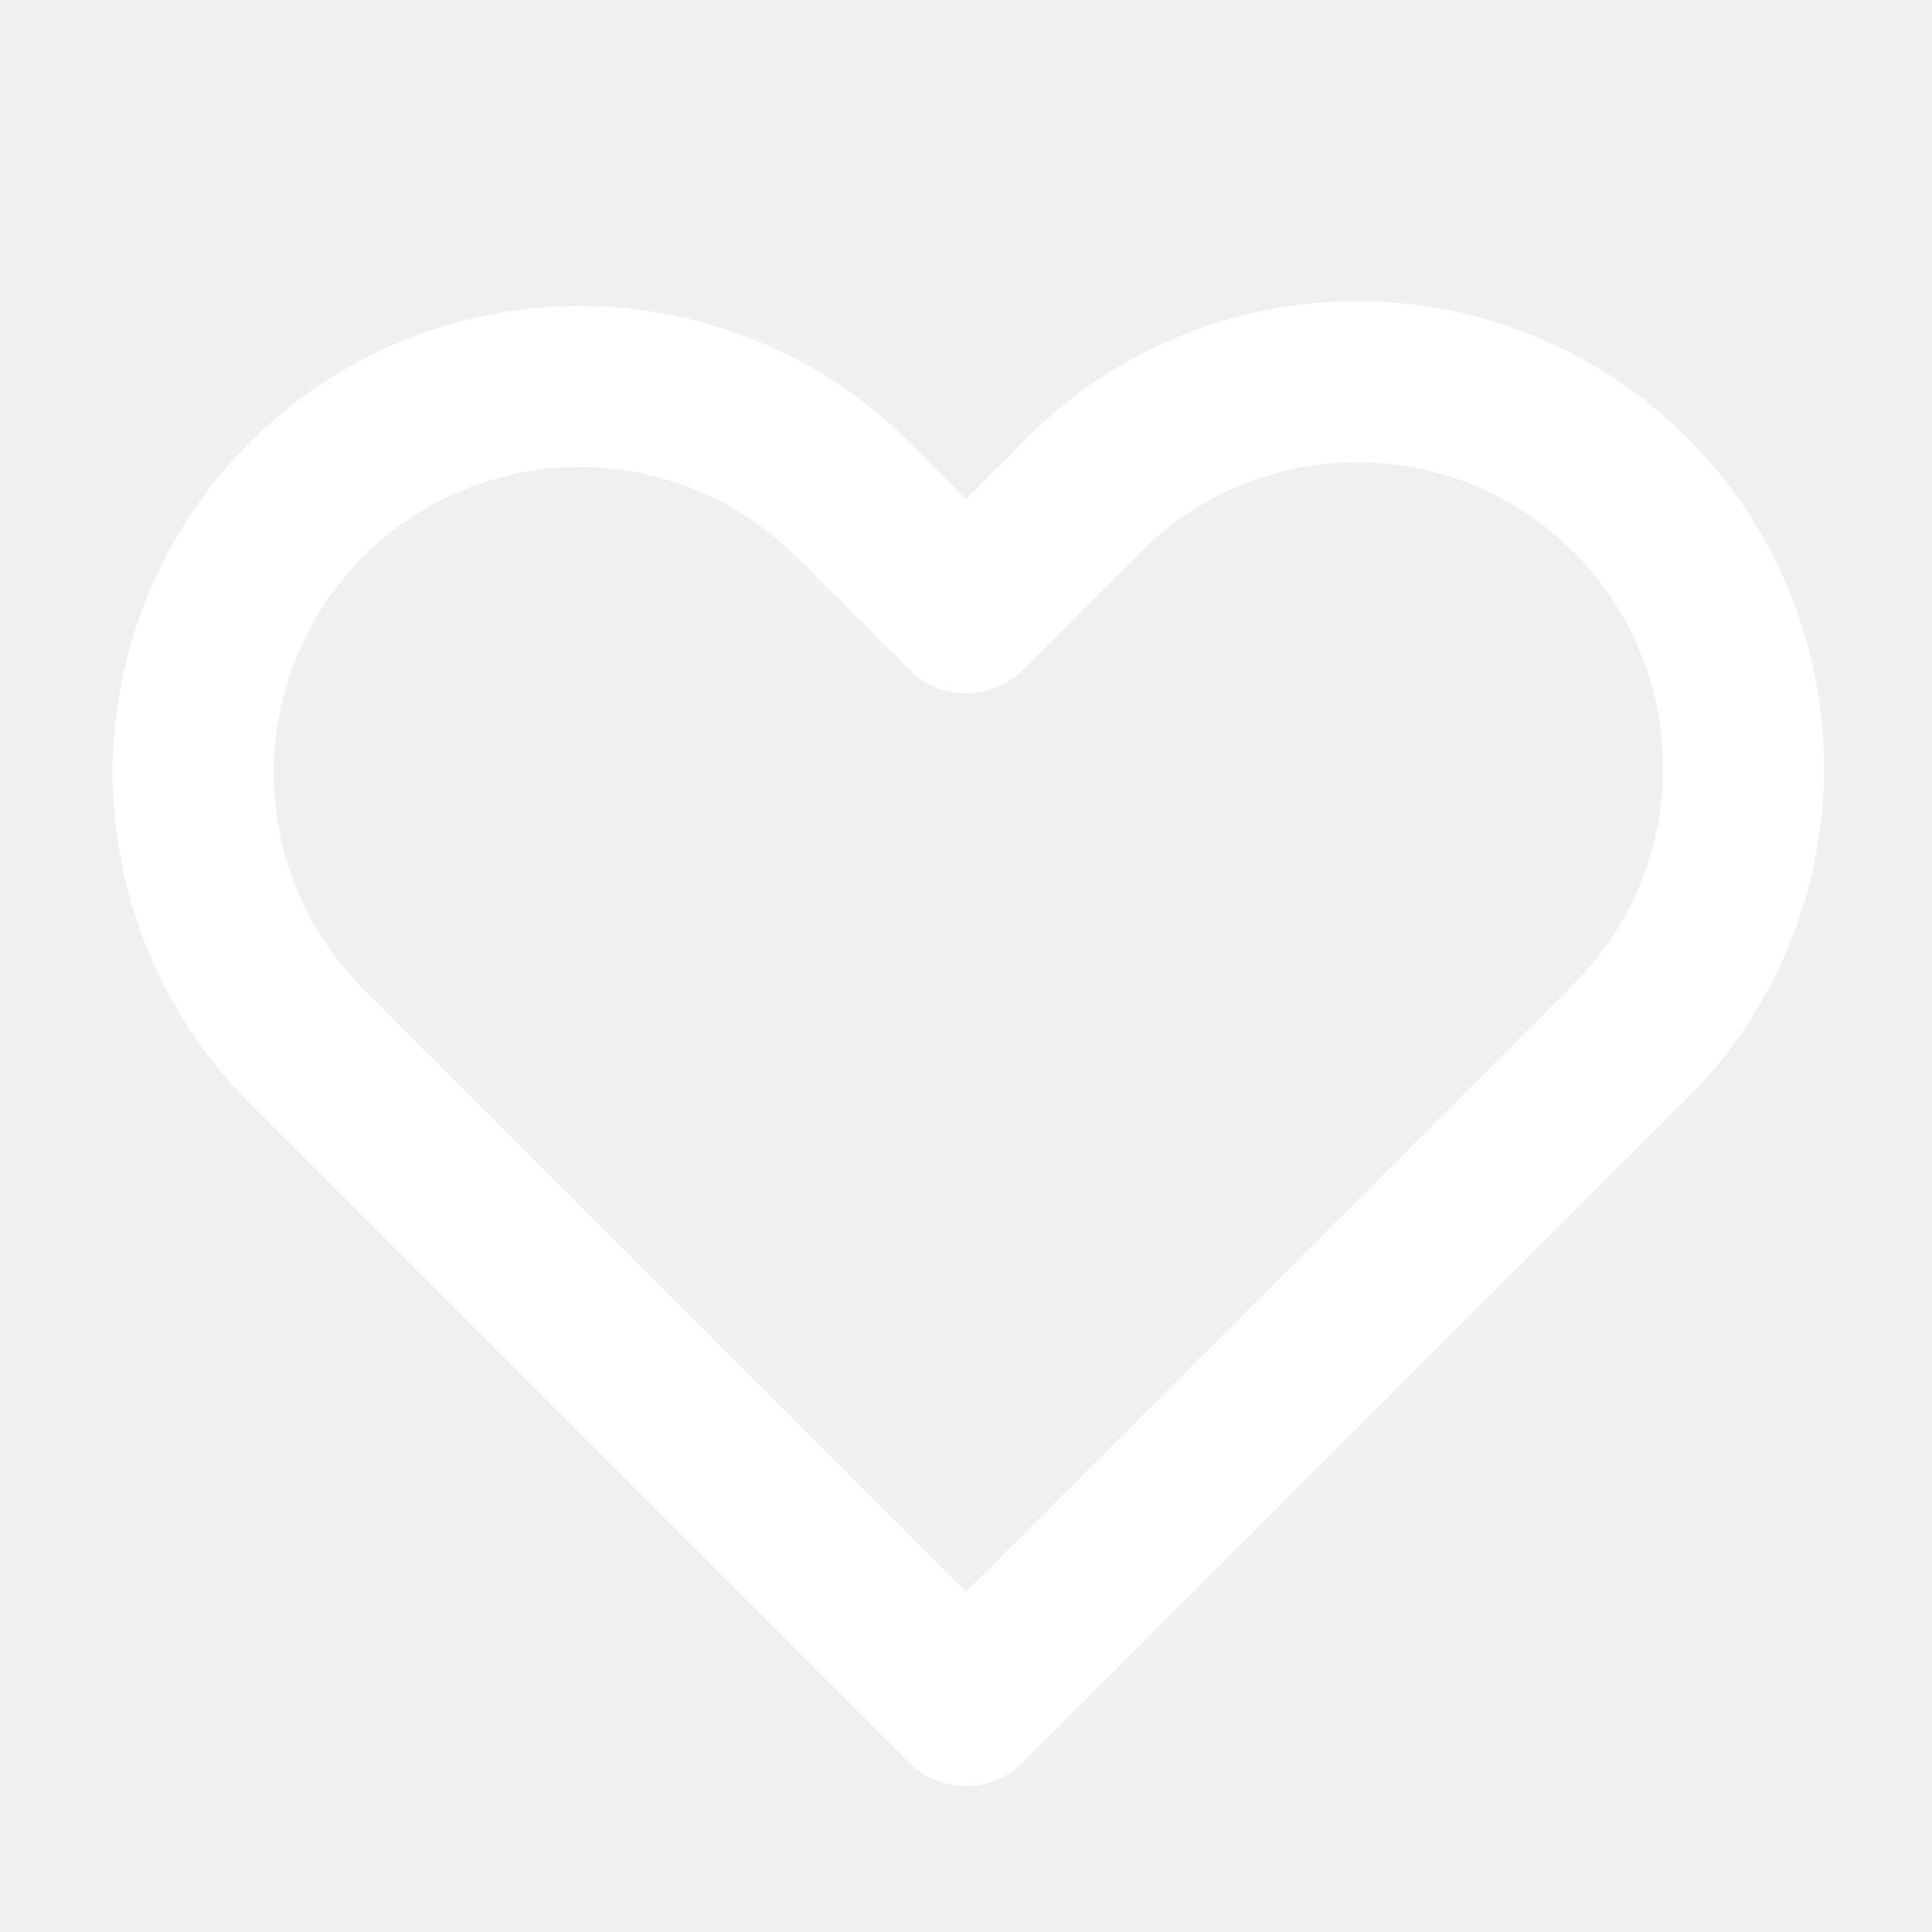
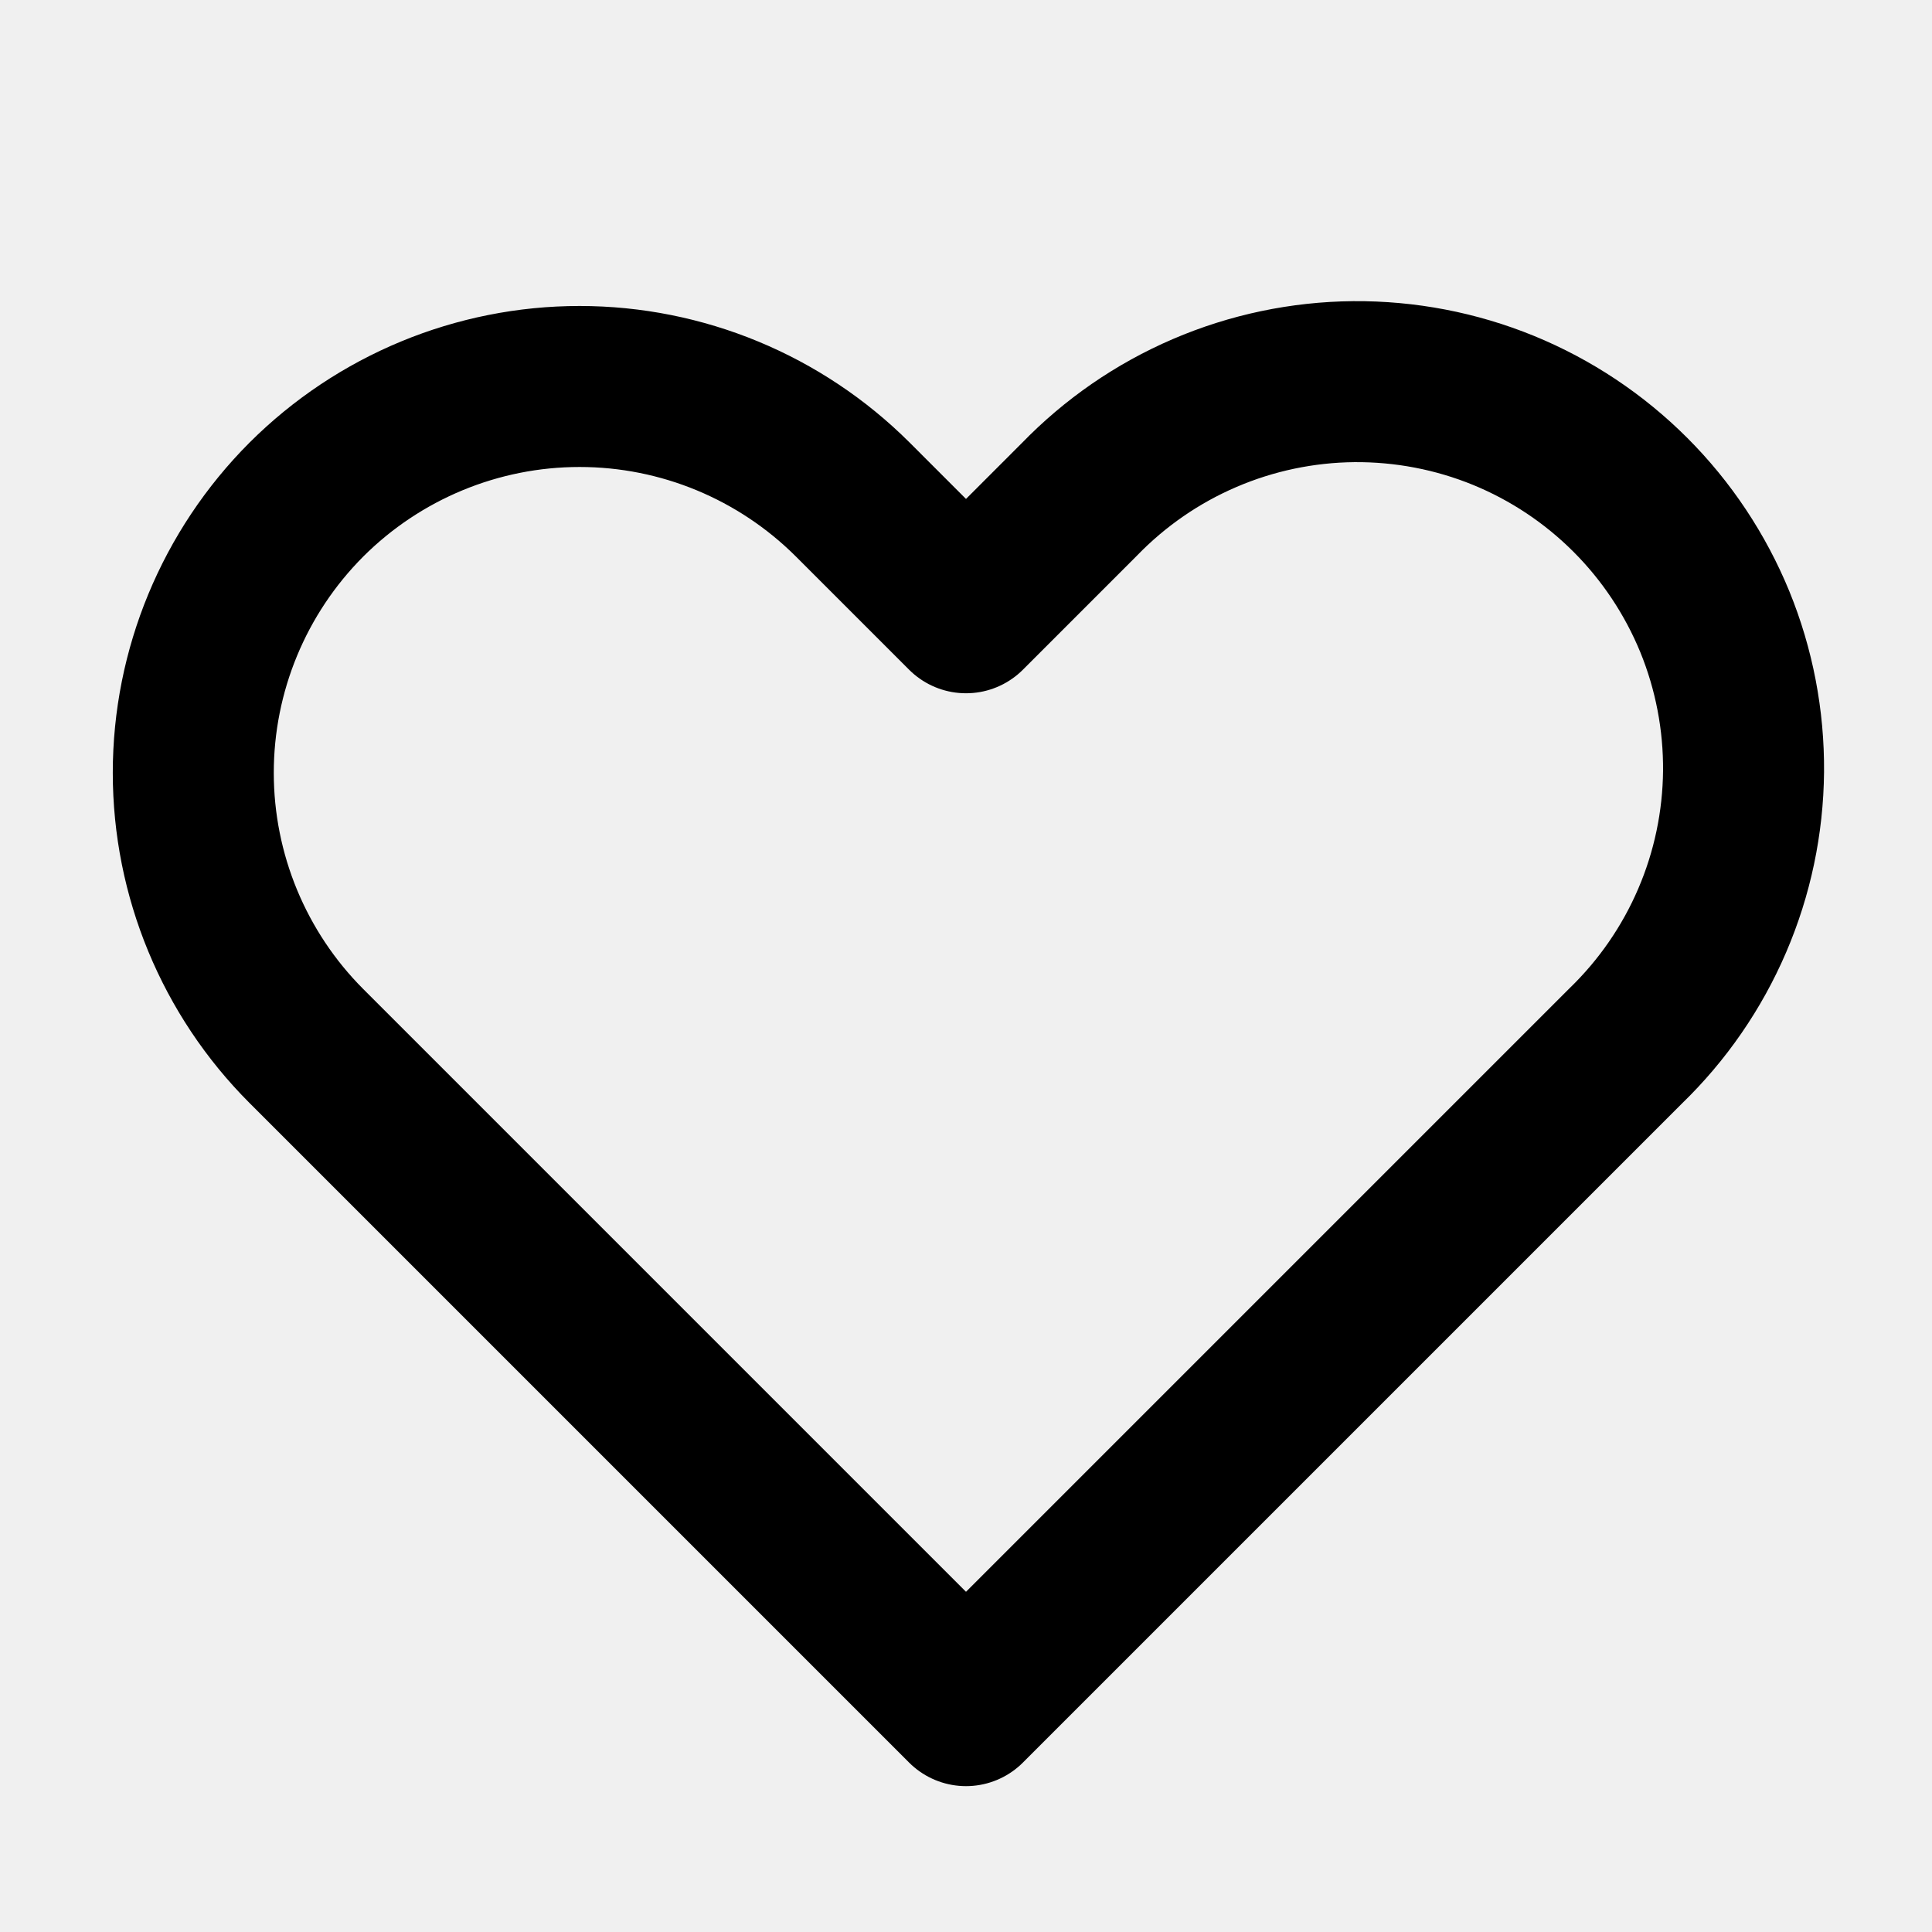
- <svg xmlns="http://www.w3.org/2000/svg" width="24" height="24" viewBox="0 0 24 24" fill="none" stroke="white" stroke-width="2" stroke-linejoin="round">
+ <svg xmlns="http://www.w3.org/2000/svg" width="24" height="24" viewBox="0 0 24 24" fill="none" stroke="currentColor" stroke-width="2" stroke-linejoin="round">
  <path fill-rule="evenodd" clip-rule="evenodd" d="M3.806 6.206C4.707 5.307 5.927 4.801 7.2 4.801C8.473 4.801 9.693 5.307 10.594 6.206L12 7.612L13.406 6.206C13.849 5.748 14.379 5.382 14.964 5.131C15.55 4.879 16.18 4.747 16.817 4.741C17.455 4.736 18.087 4.857 18.677 5.098C19.267 5.34 19.802 5.696 20.253 6.147C20.704 6.598 21.06 7.134 21.302 7.723C21.543 8.313 21.664 8.945 21.659 9.583C21.653 10.22 21.521 10.85 21.269 11.436C21.018 12.021 20.652 12.551 20.194 12.994L12 21.188L3.806 12.994C2.907 12.094 2.401 10.873 2.401 9.6C2.401 8.327 2.907 7.107 3.806 6.206V6.206Z" />
</svg>
